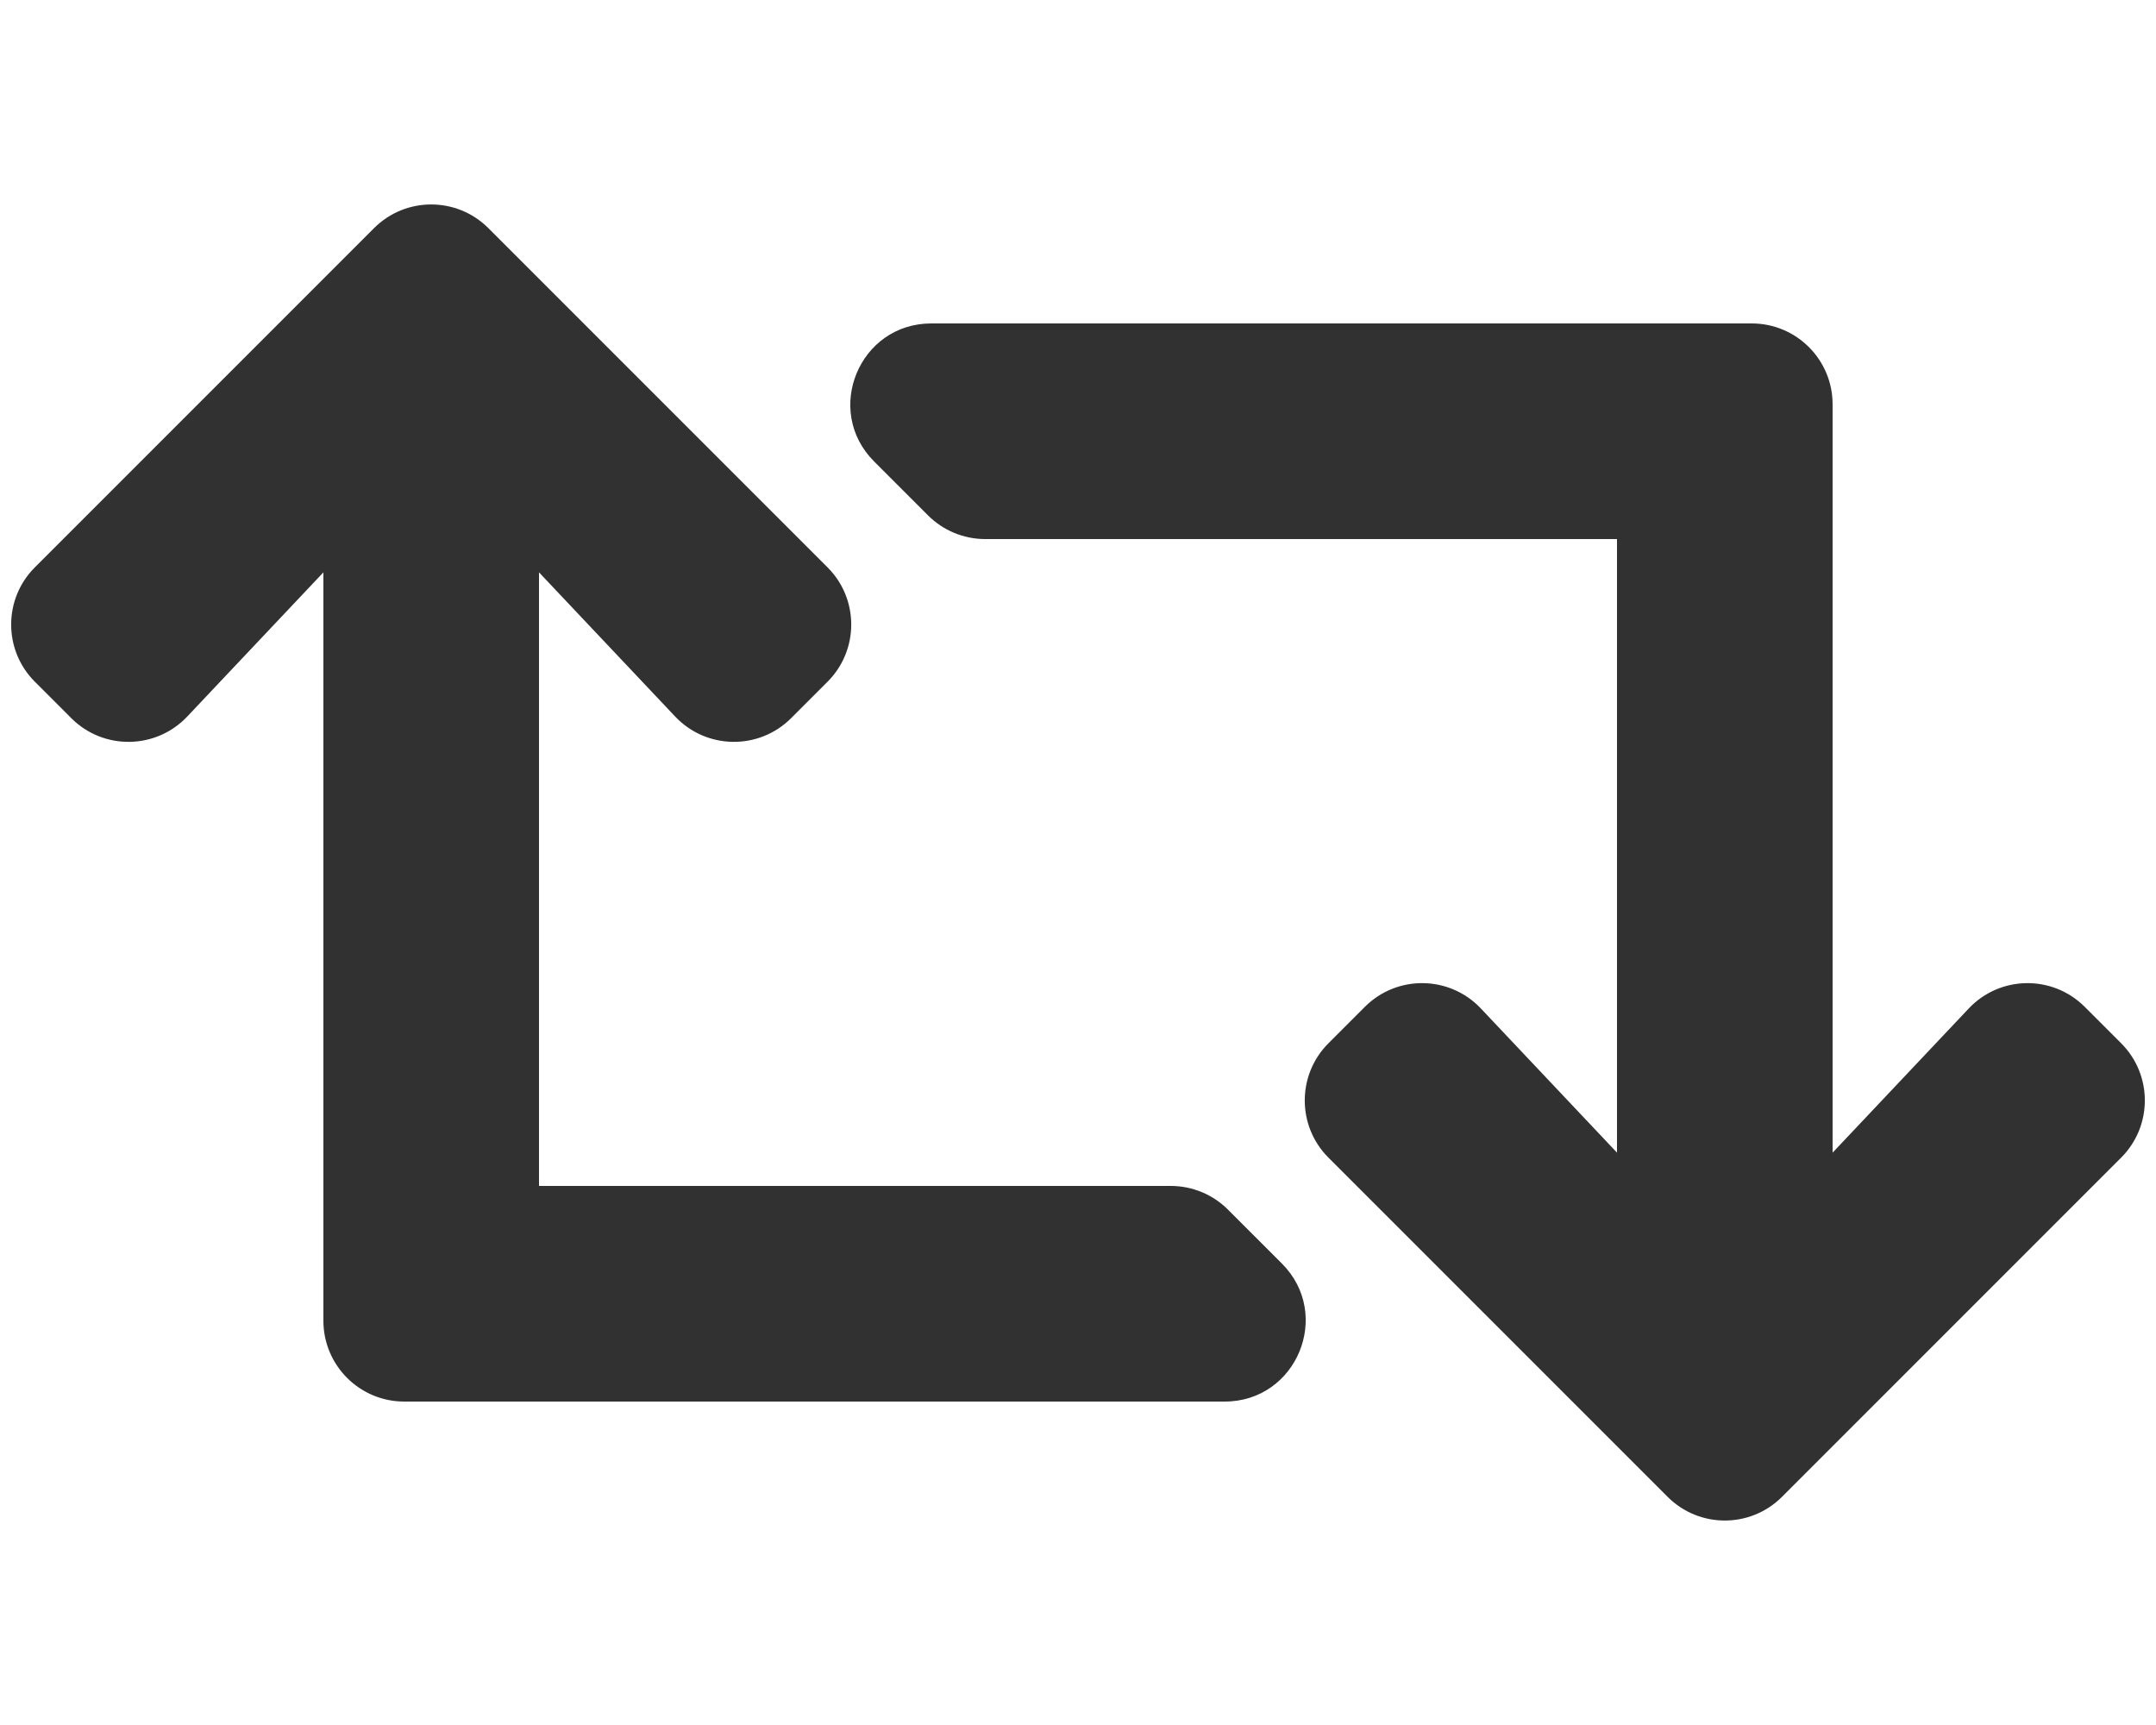
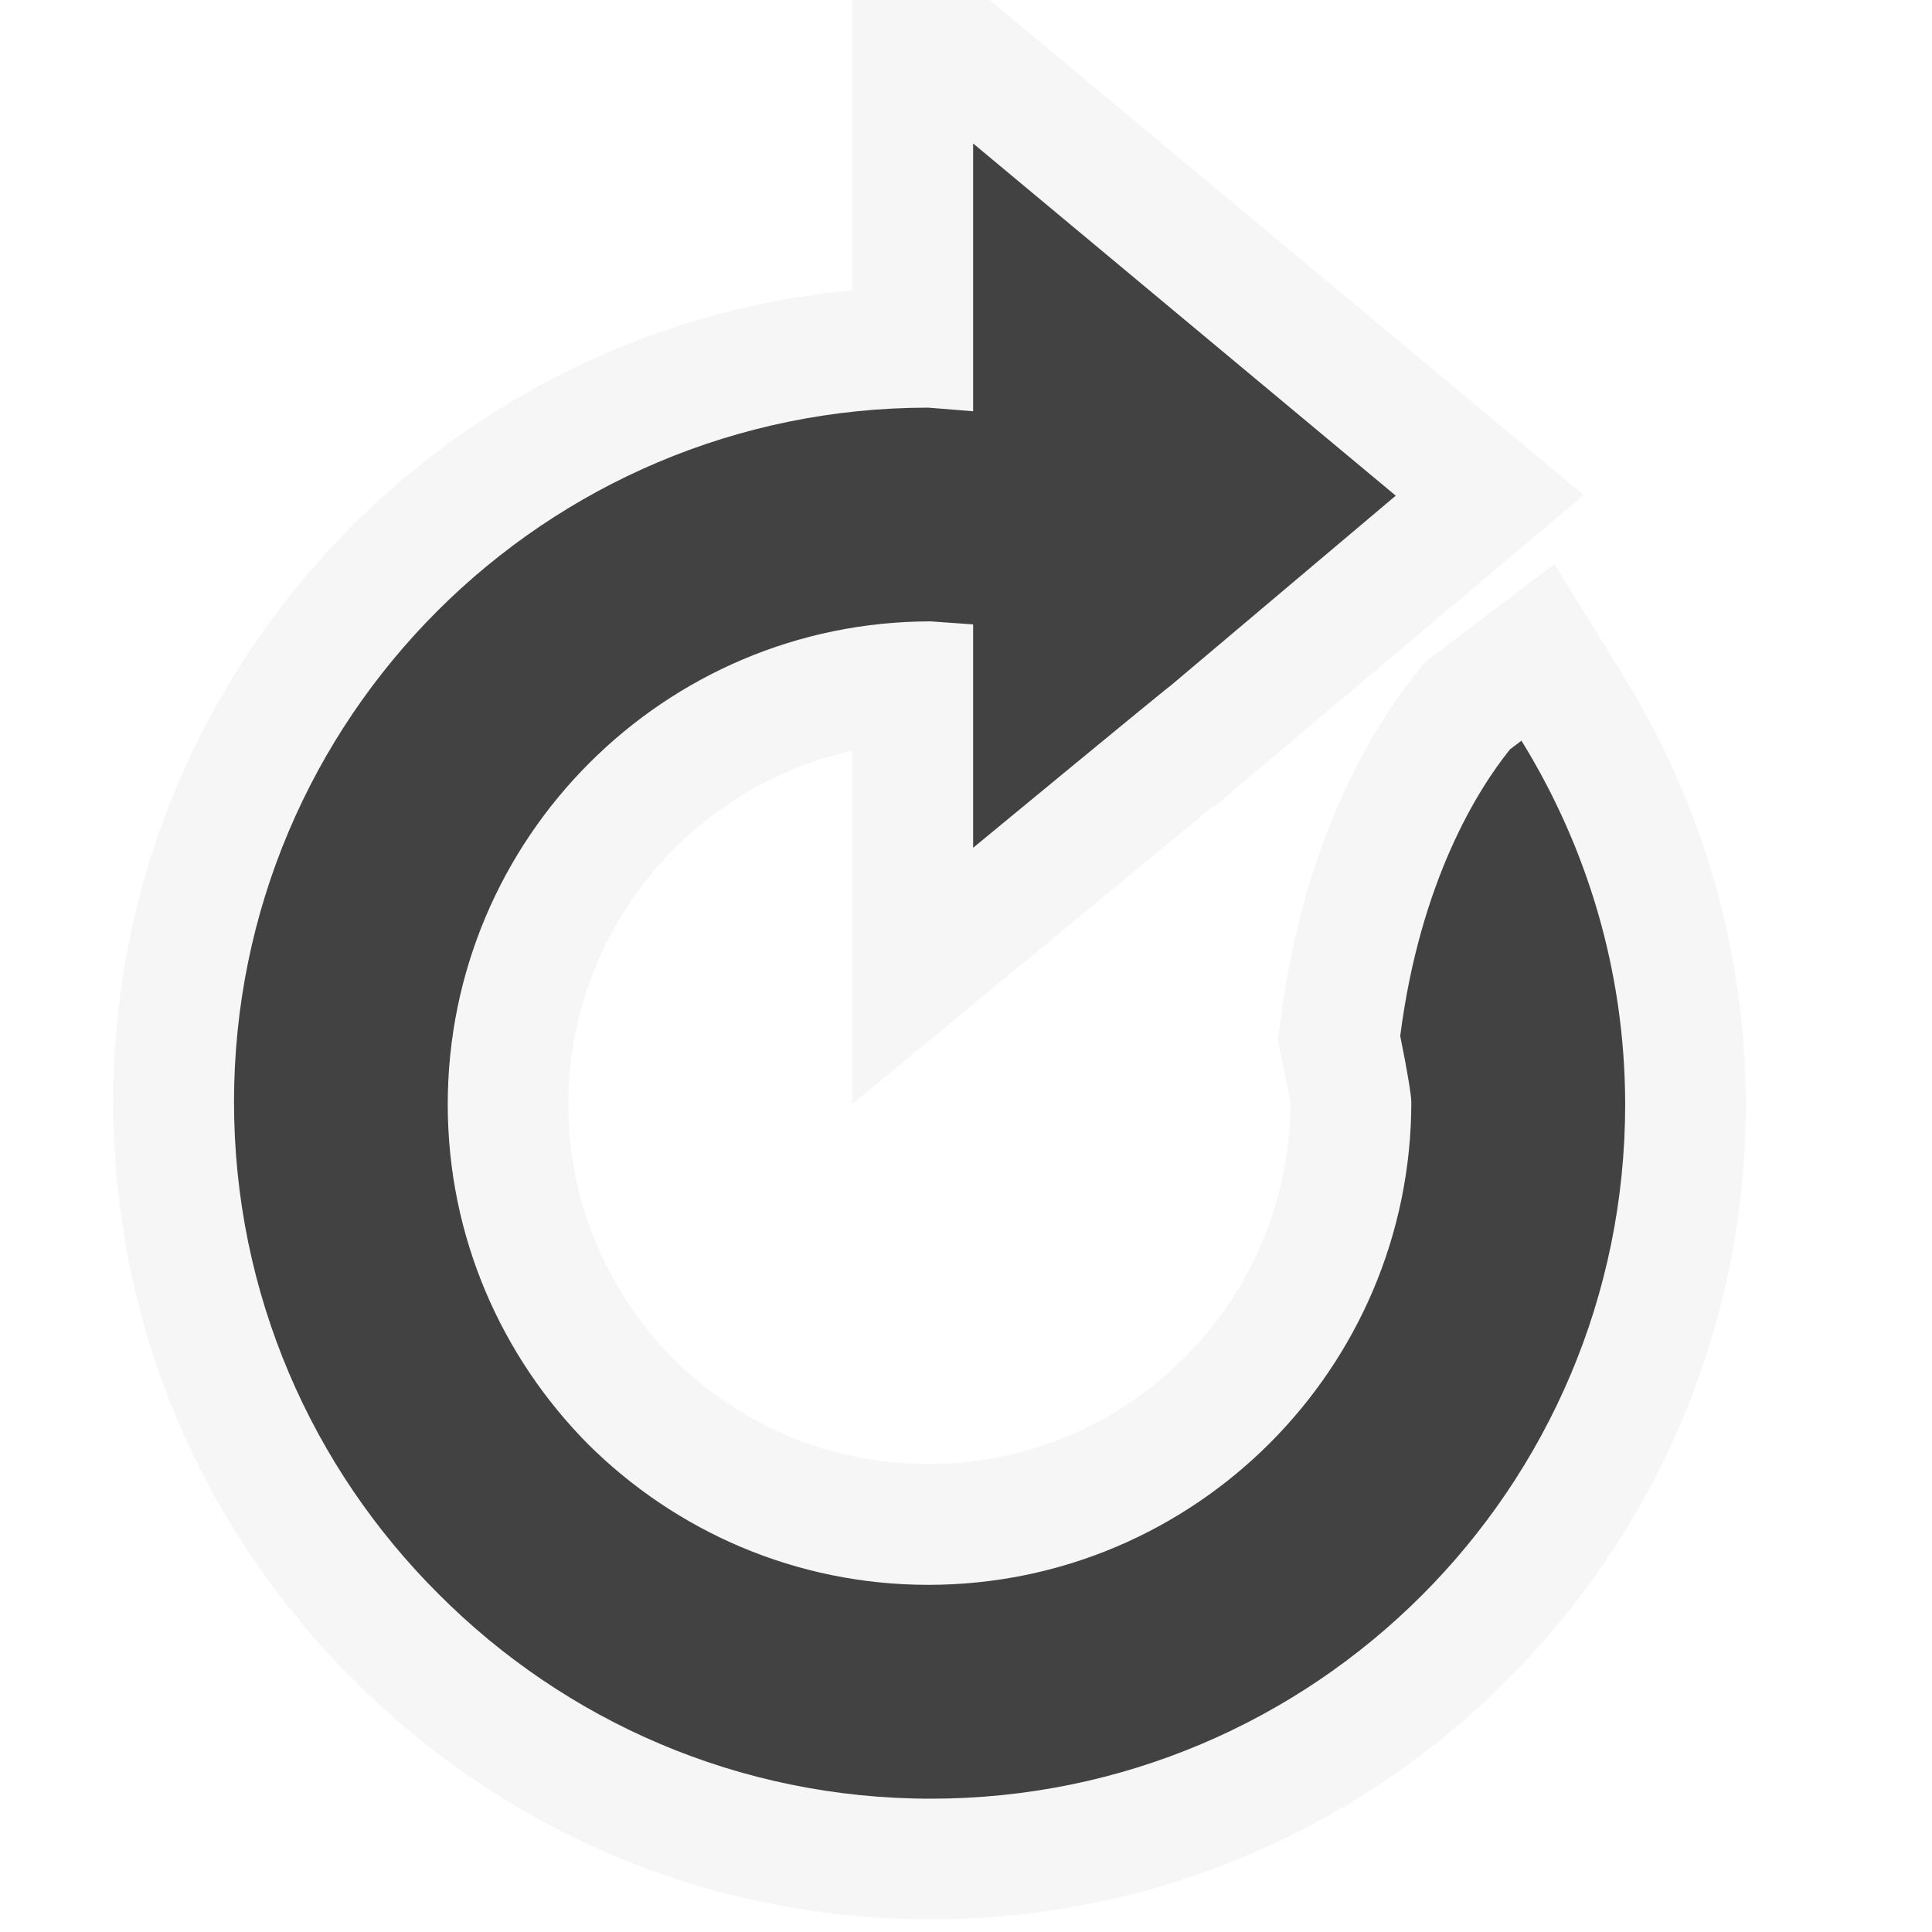
- <svg xmlns="http://www.w3.org/2000/svg" aria-hidden="true" focusable="false" data-prefix="fas" data-icon="retweet" class="svg-inline--fa fa-retweet fa-w-20" role="img" viewBox="0 0 640 512">
-   <path fill="#313131" d="M629.657 343.598L528.971 444.284c-9.373 9.372-24.568 9.372-33.941 0L394.343 343.598c-9.373-9.373-9.373-24.569 0-33.941l10.823-10.823c9.562-9.562 25.133-9.34 34.419.492L480 342.118V160H292.451a24.005 24.005 0 0 1-16.971-7.029l-16-16C244.361 121.851 255.069 96 276.451 96H520c13.255 0 24 10.745 24 24v222.118l40.416-42.792c9.285-9.831 24.856-10.054 34.419-.492l10.823 10.823c9.372 9.372 9.372 24.569-.001 33.941zm-265.138 15.431A23.999 23.999 0 0 0 347.548 352H160V169.881l40.416 42.792c9.286 9.831 24.856 10.054 34.419.491l10.822-10.822c9.373-9.373 9.373-24.569 0-33.941L144.971 67.716c-9.373-9.373-24.569-9.373-33.941 0L10.343 168.402c-9.373 9.373-9.373 24.569 0 33.941l10.822 10.822c9.562 9.562 25.133 9.34 34.419-.491L96 169.881V392c0 13.255 10.745 24 24 24h243.549c21.382 0 32.09-25.851 16.971-40.971l-16.001-16z" />
+ <svg xmlns="http://www.w3.org/2000/svg" width="16" height="16">
+   <path d="M13.451 5.609l-.579-.939-1.068.812-.076.094c-.335.415-.927 1.341-1.124 2.876l-.021.165.033.163.071.345c0 1.654-1.346 3-3 3-.795 0-1.545-.311-2.107-.868-.563-.567-.873-1.317-.873-2.111 0-1.431 1.007-2.632 2.351-2.929v2.926s2.528-2.087 2.984-2.461h.012l3.061-2.582-4.919-4.1h-1.137v2.404c-3.429.318-6.121 3.211-6.121 6.721 0 1.809.707 3.508 1.986 4.782 1.277 1.282 2.976 1.988 4.784 1.988 3.722 0 6.75-3.028 6.75-6.75 0-1.245-.349-2.468-1.007-3.536z" fill="#F6F6F6" />
+   <path d="M12.6 6.134l-.094.071c-.269.333-.746 1.096-.91 2.375.057.277.092.495.092.545 0 2.206-1.794 4-4 4-1.098 0-2.093-.445-2.817-1.164-.718-.724-1.163-1.718-1.163-2.815 0-2.206 1.794-4 4-4l.351.025v1.85s1.626-1.342 1.631-1.339l1.869-1.577-3.5-2.917v2.218l-.371-.03c-3.176 0-5.75 2.574-5.75 5.75 0 1.593.648 3.034 1.695 4.076 1.042 1.046 2.482 1.694 4.076 1.694 3.176 0 5.75-2.574 5.75-5.75-.001-1.106-.318-2.135-.859-3.012z" fill="#424242" />
</svg>
